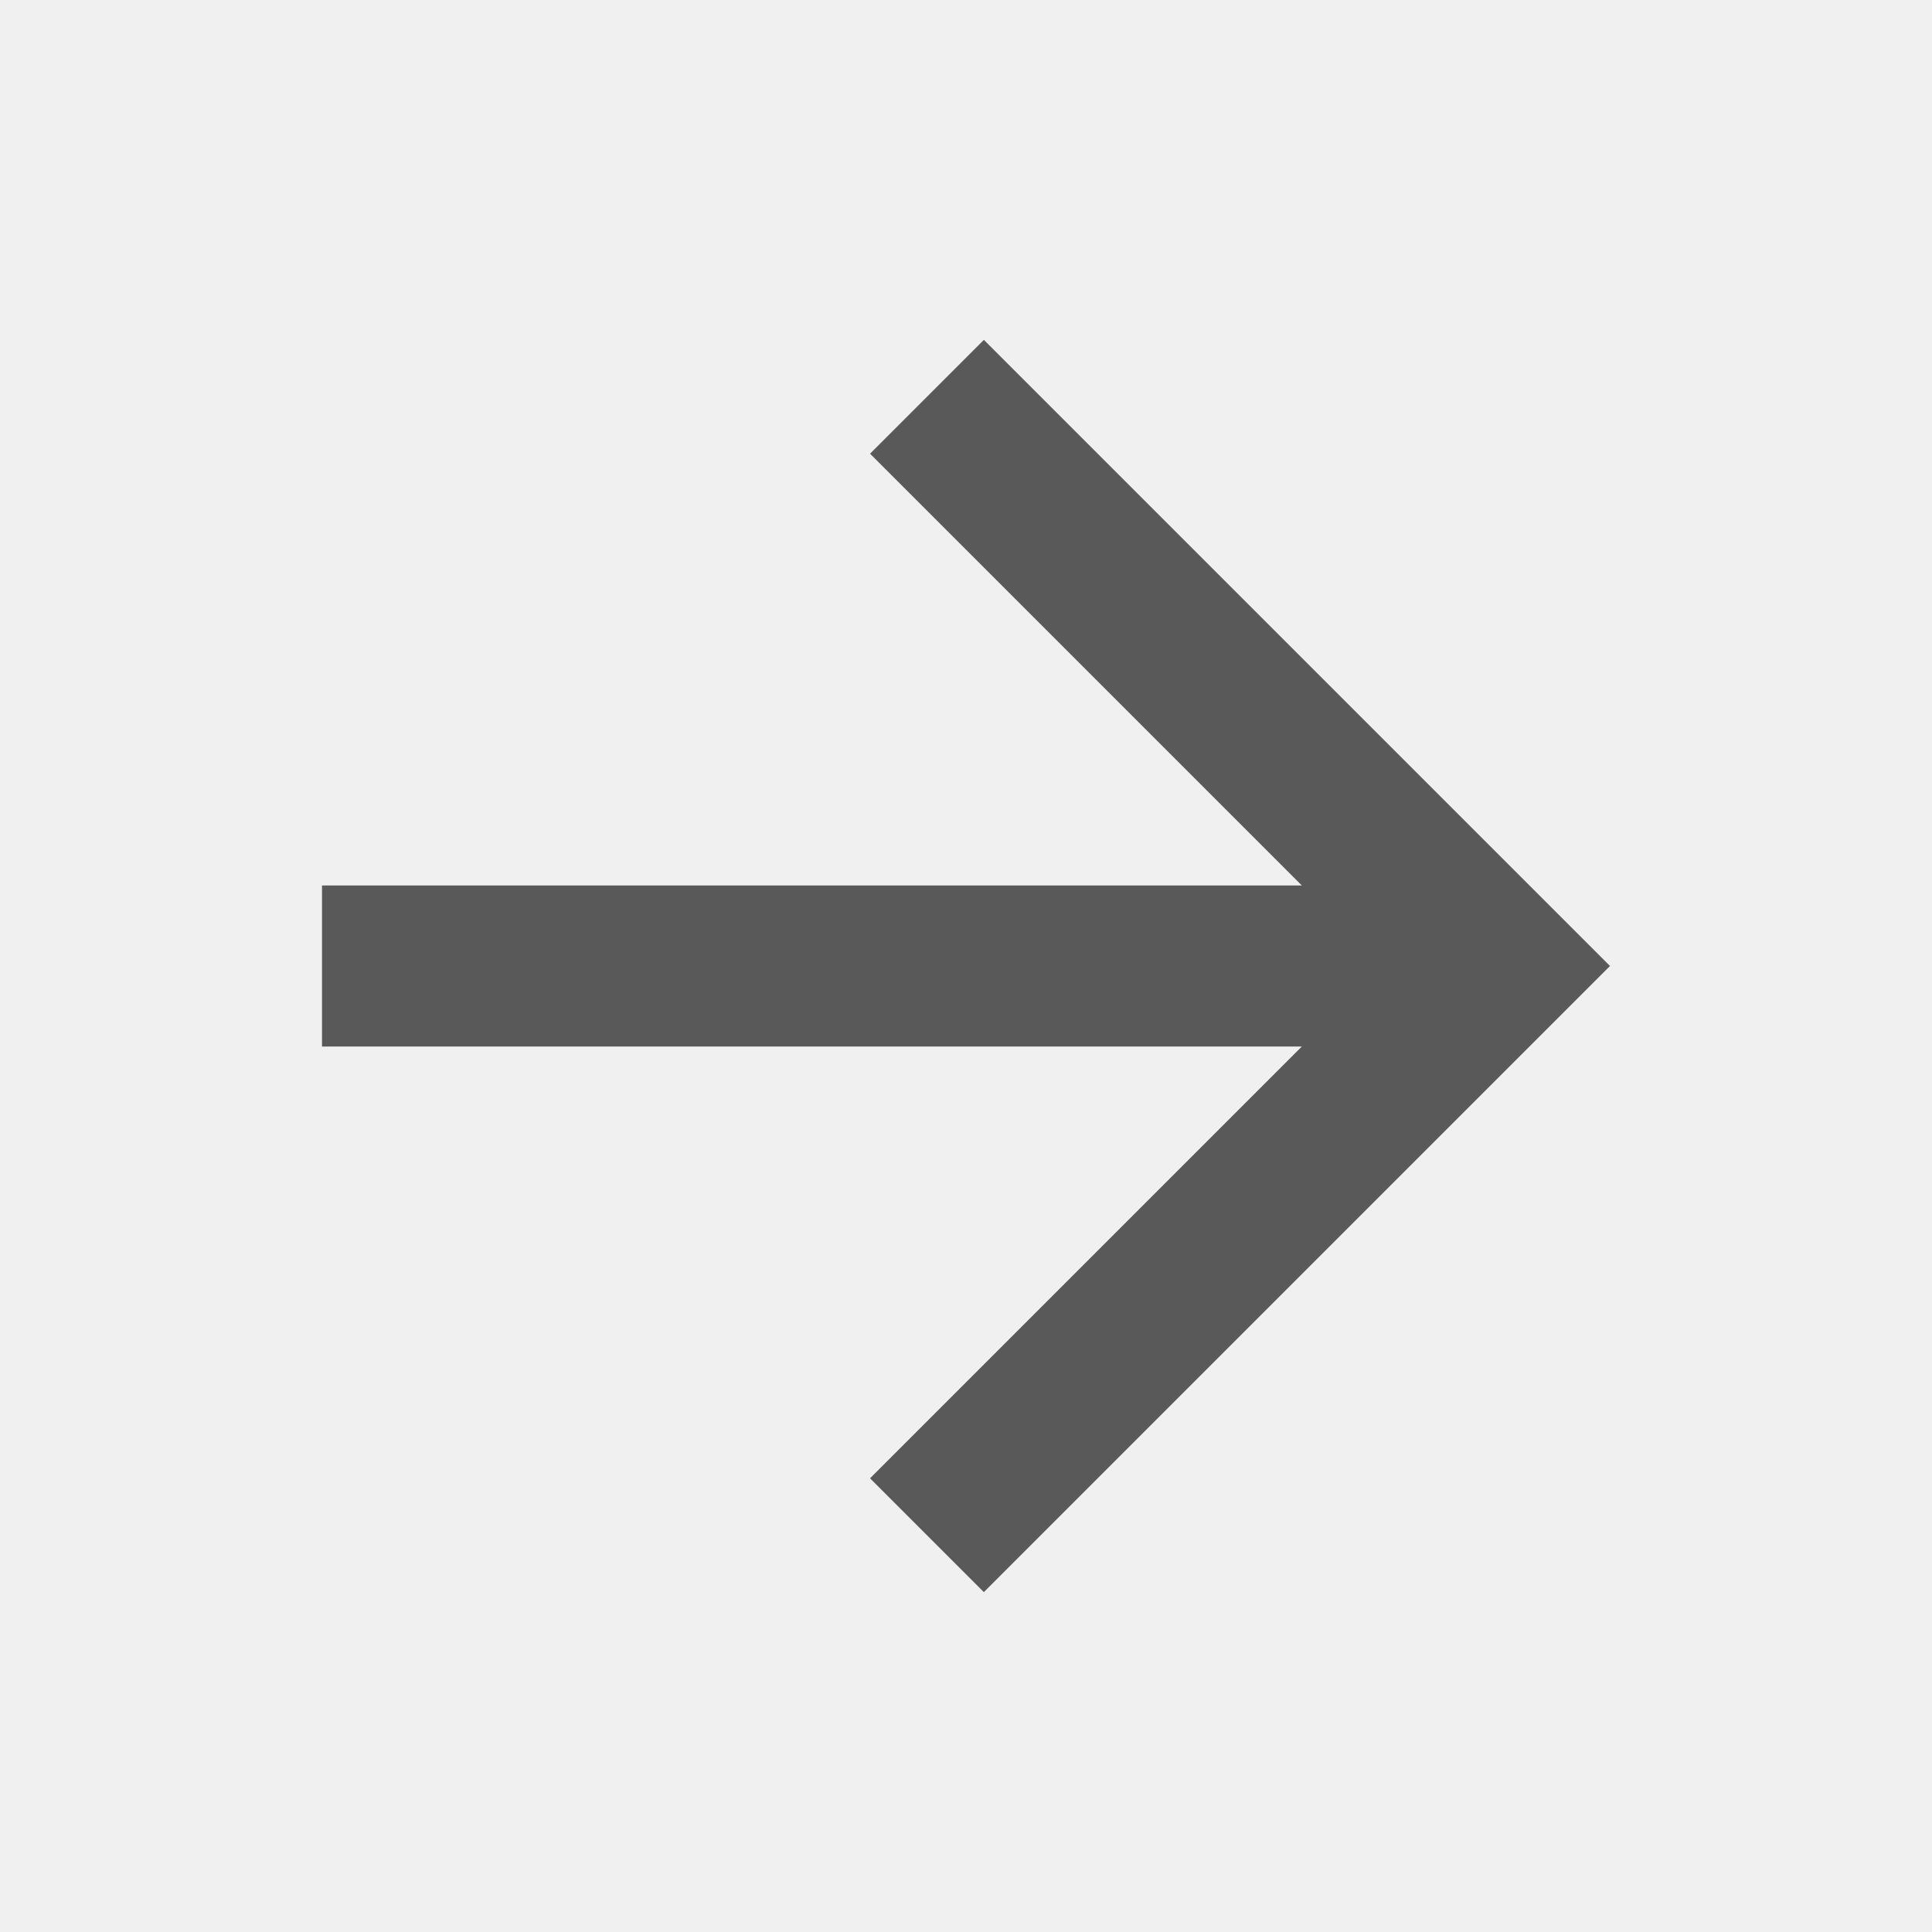
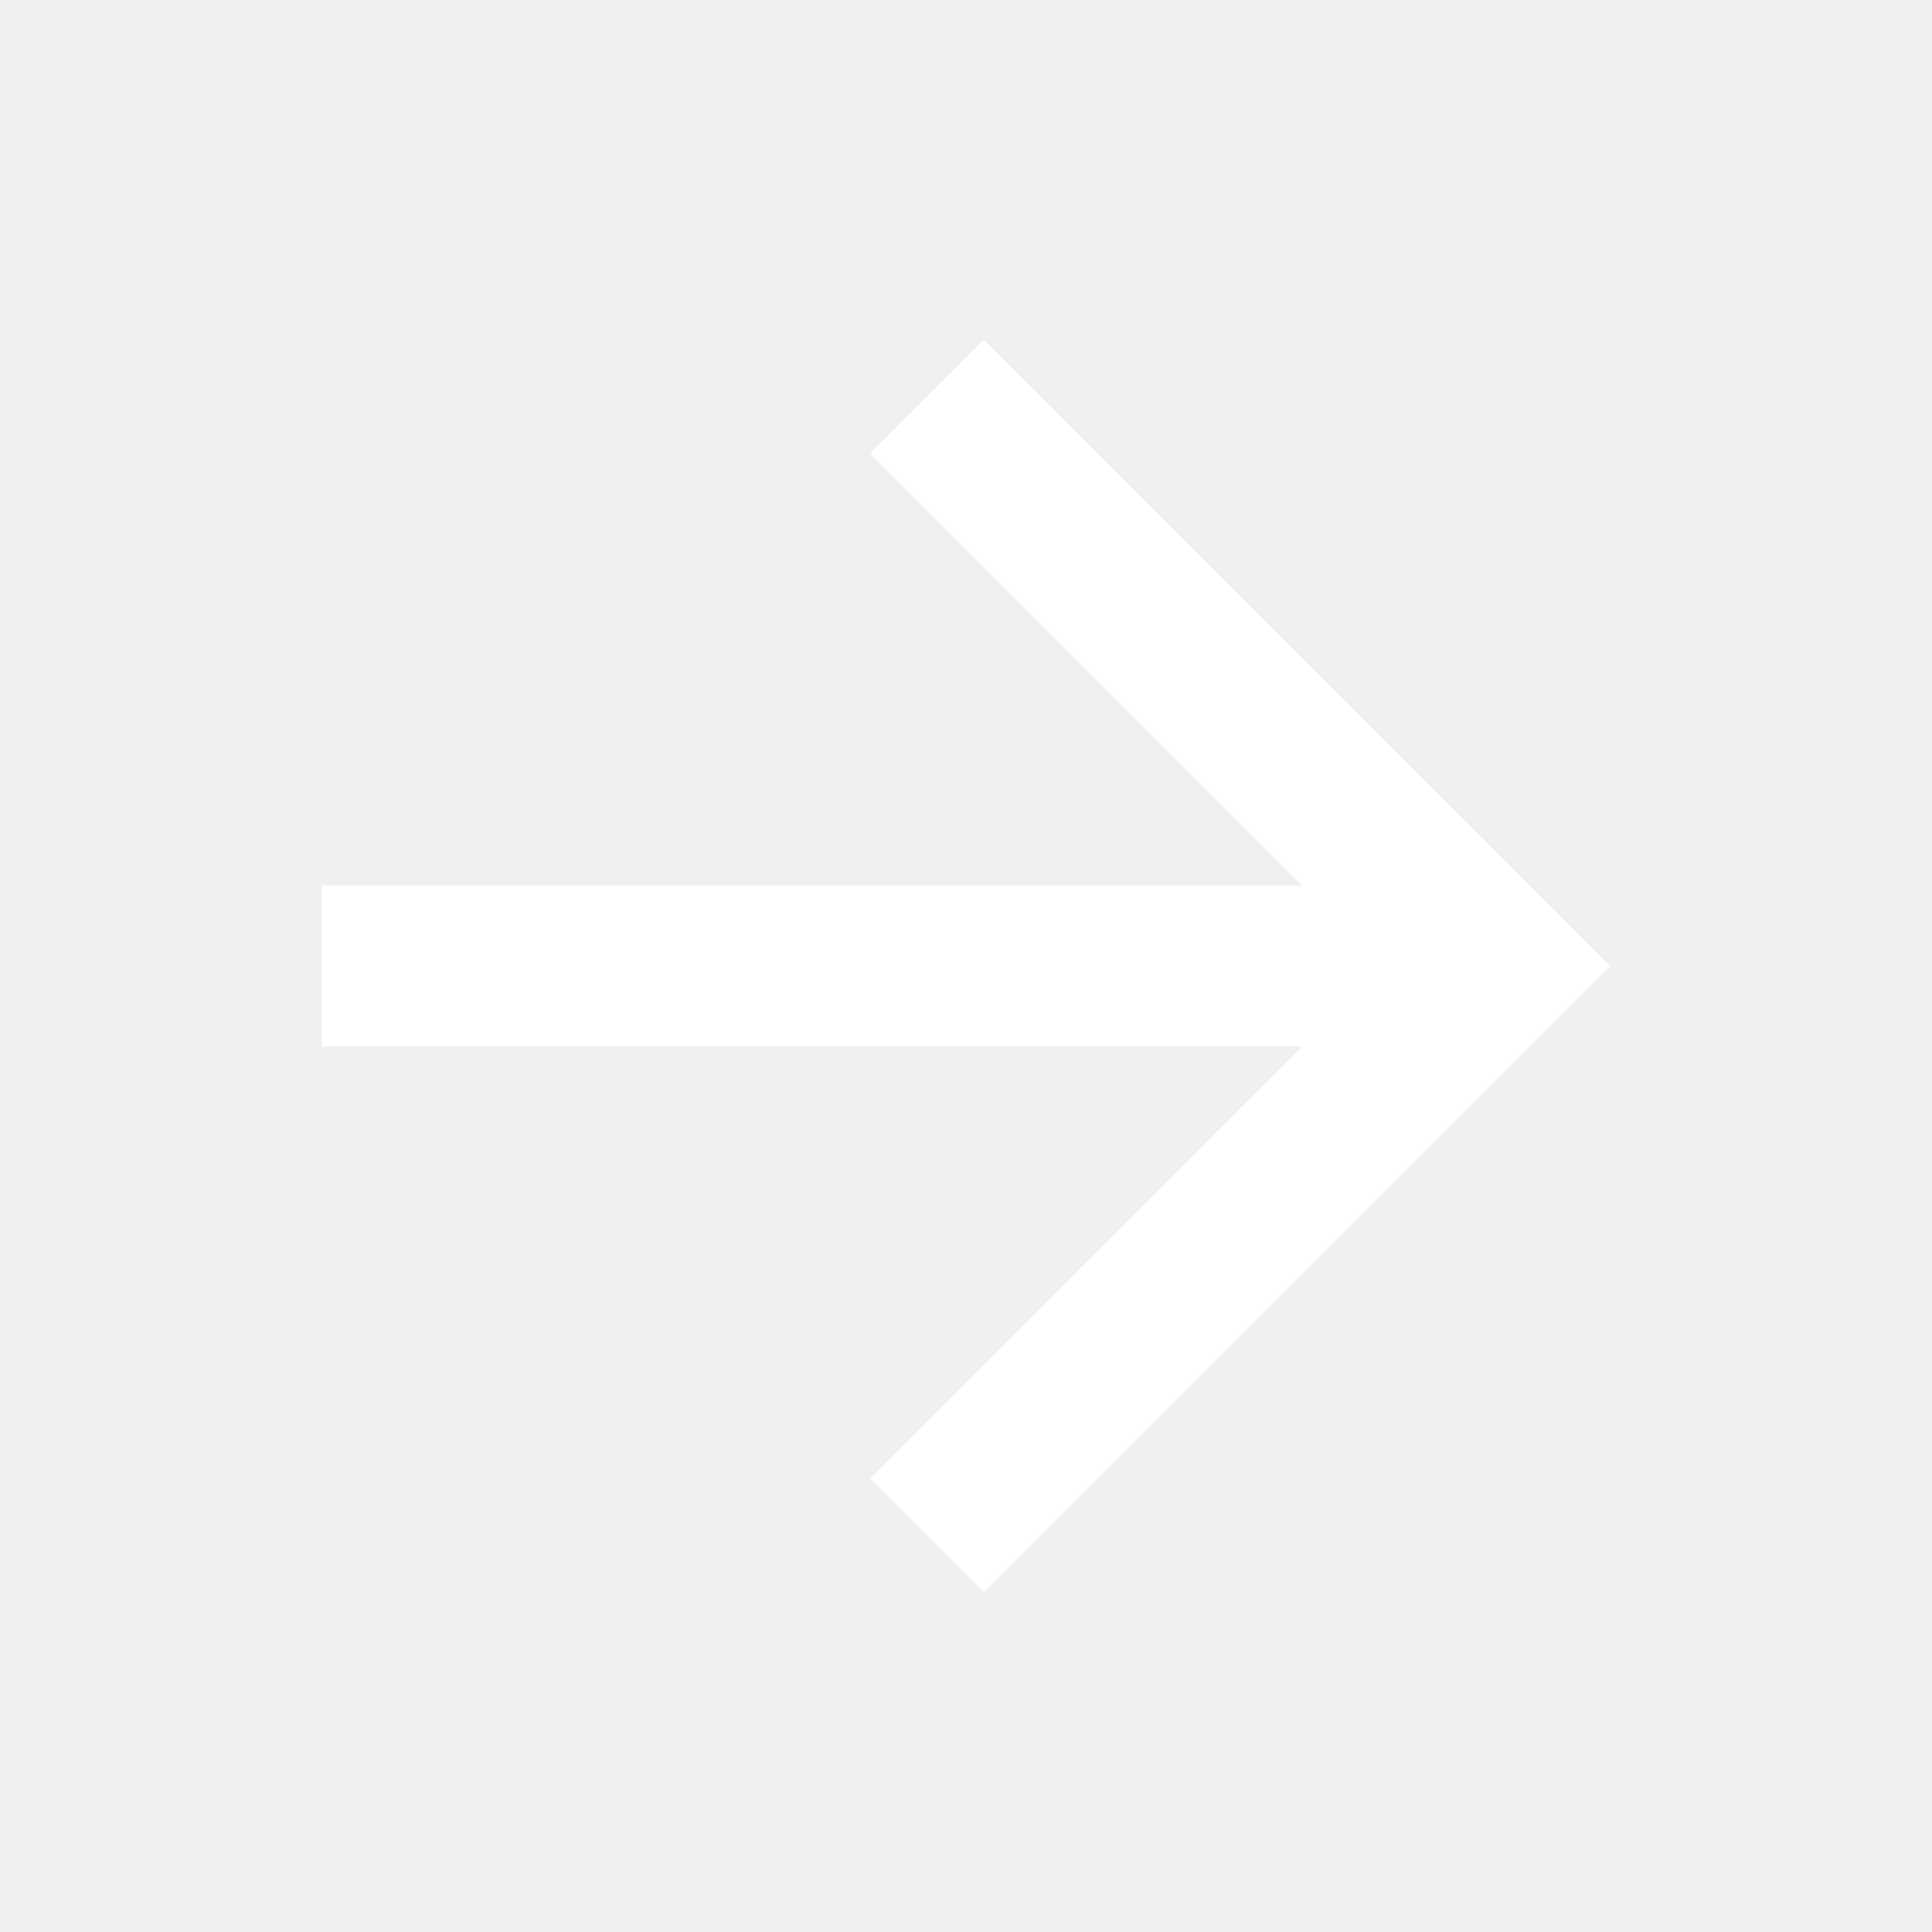
<svg xmlns="http://www.w3.org/2000/svg" width="24" height="24" viewBox="0 0 24 24" fill="none">
  <g clip-path="url(#clip0_1200_19030)">
-     <path d="M16.172 11L10.808 5.636L12.222 4.222L20 12L12.222 19.778L10.808 18.364L16.172 13H4V11H16.172Z" fill="#595959" />
+     <path d="M16.172 11L10.808 5.636L12.222 4.222L20 12L12.222 19.778L10.808 18.364L16.172 13H4V11H16.172Z" fill="white" />
  </g>
  <defs>
    <clipPath id="clip0_1200_19030">
      <rect width="24" height="24" fill="white" />
    </clipPath>
  </defs>
</svg>
